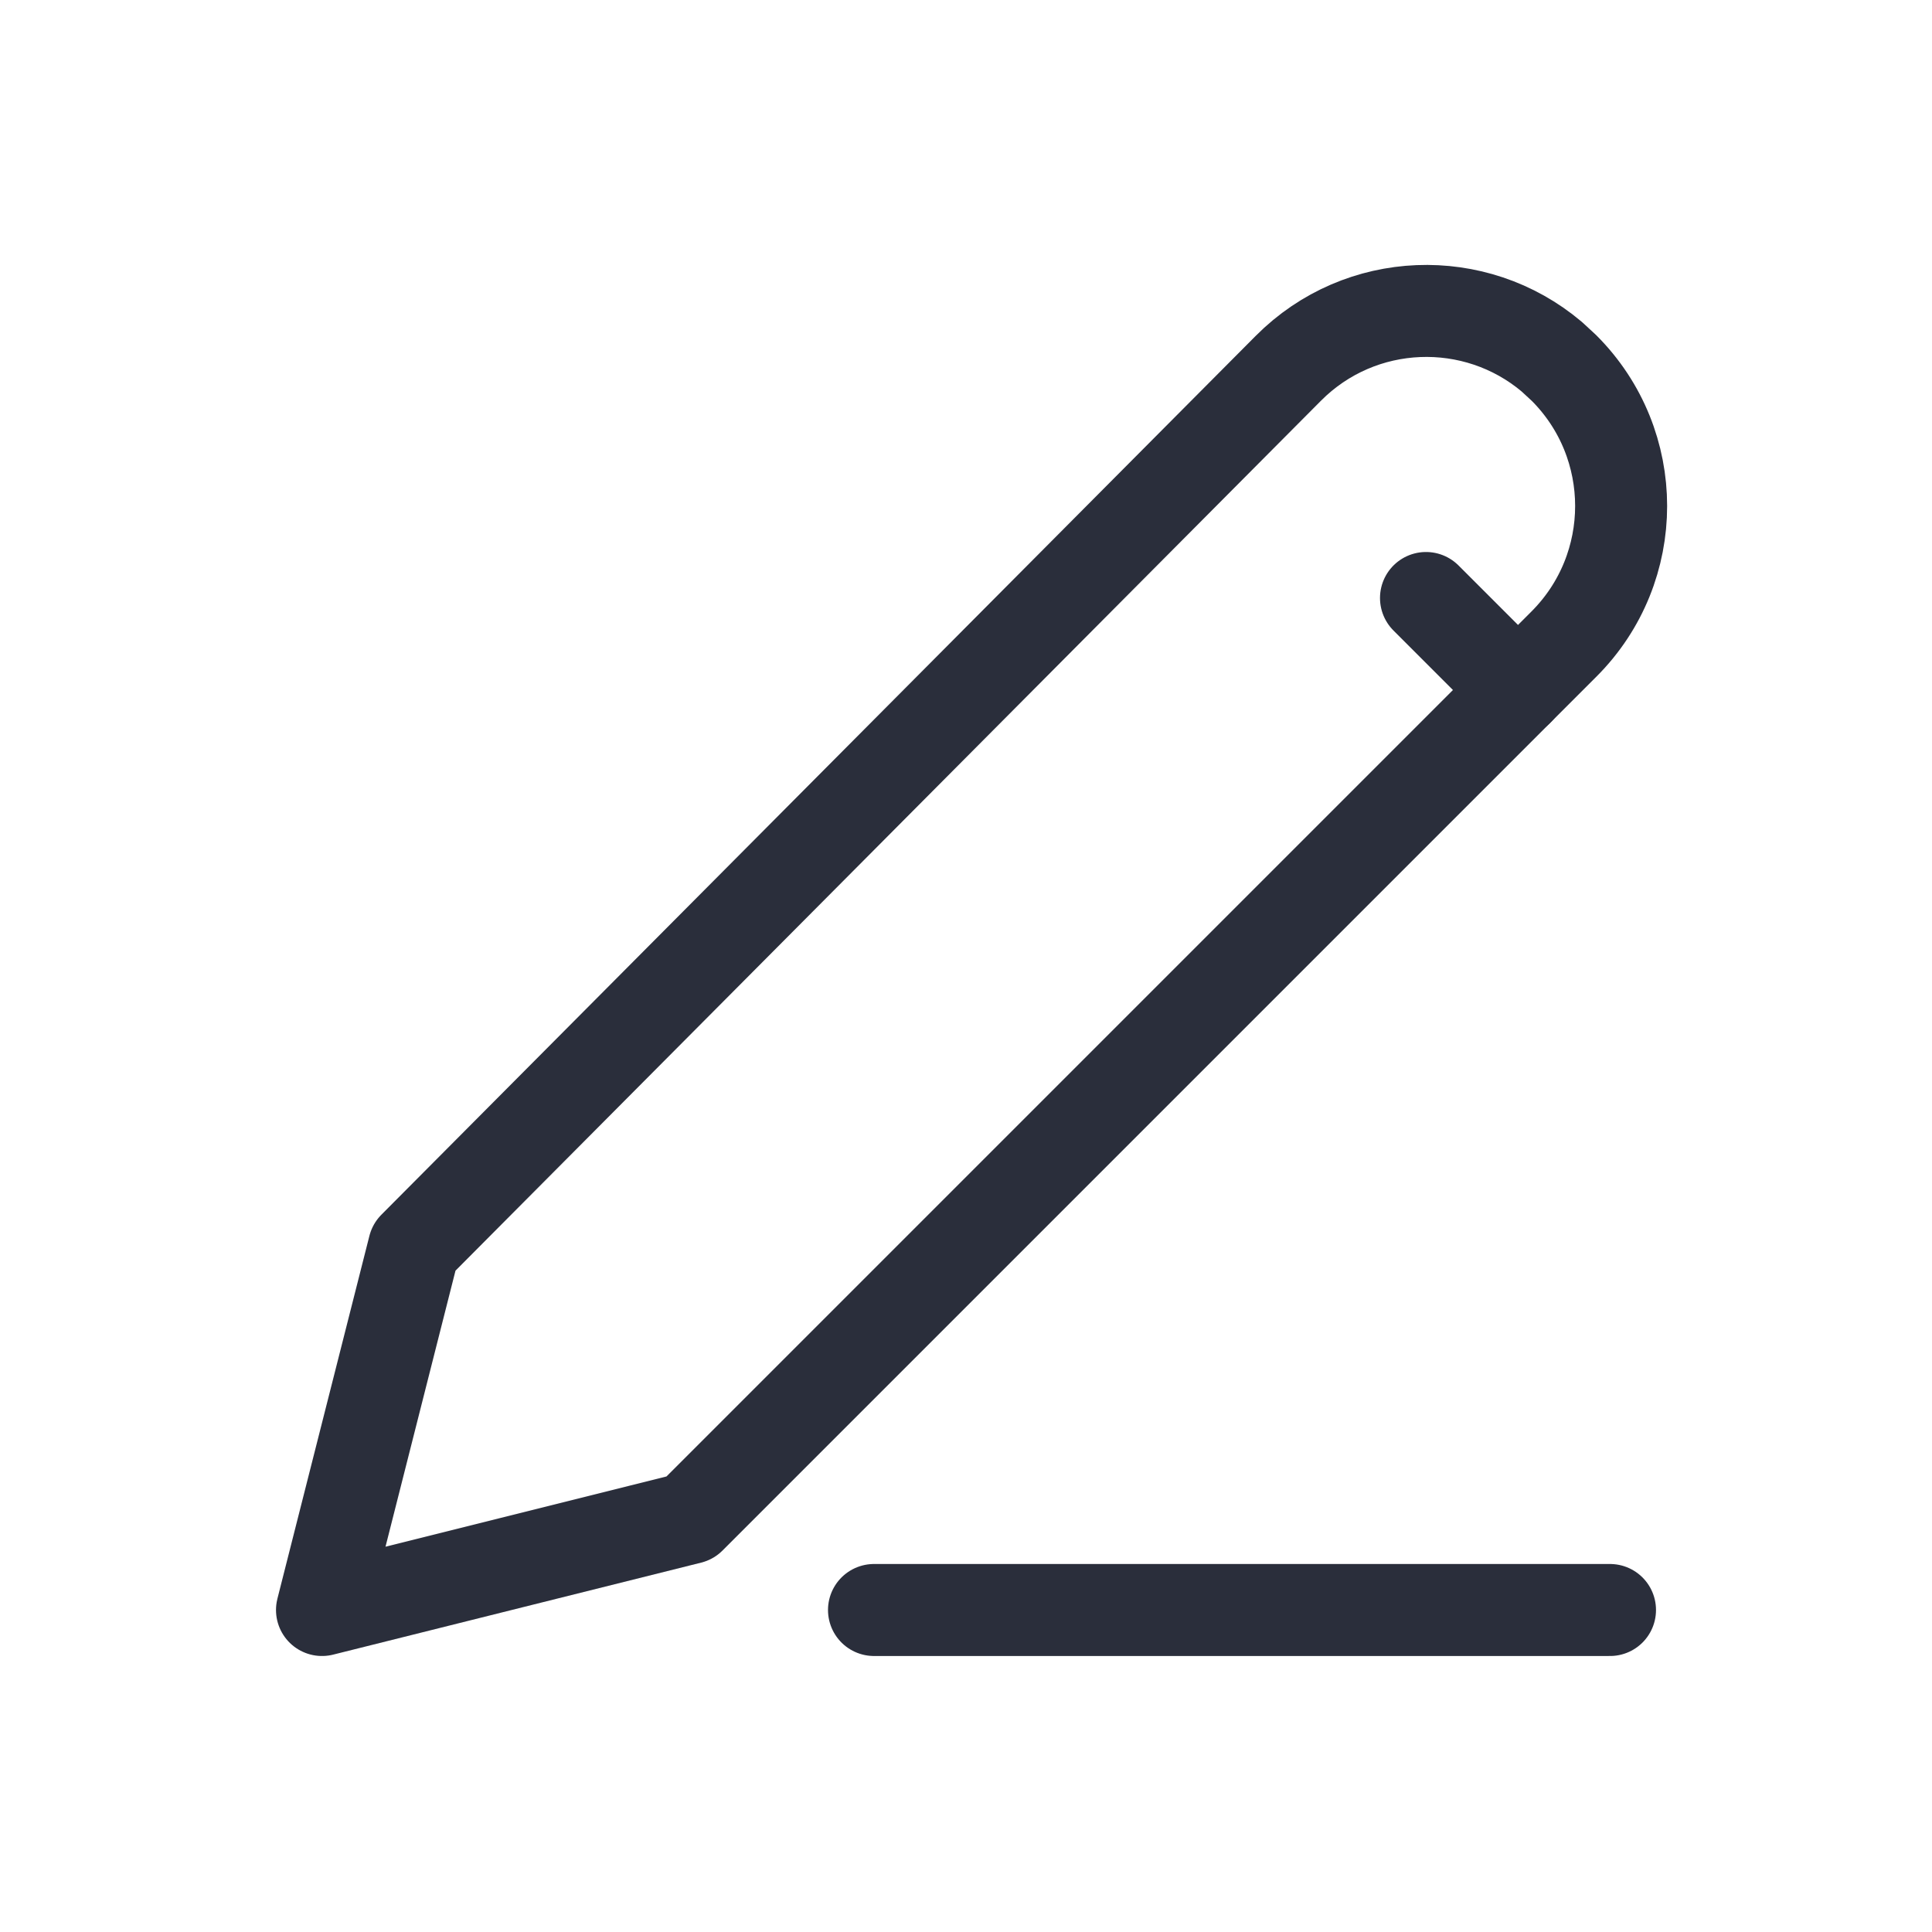
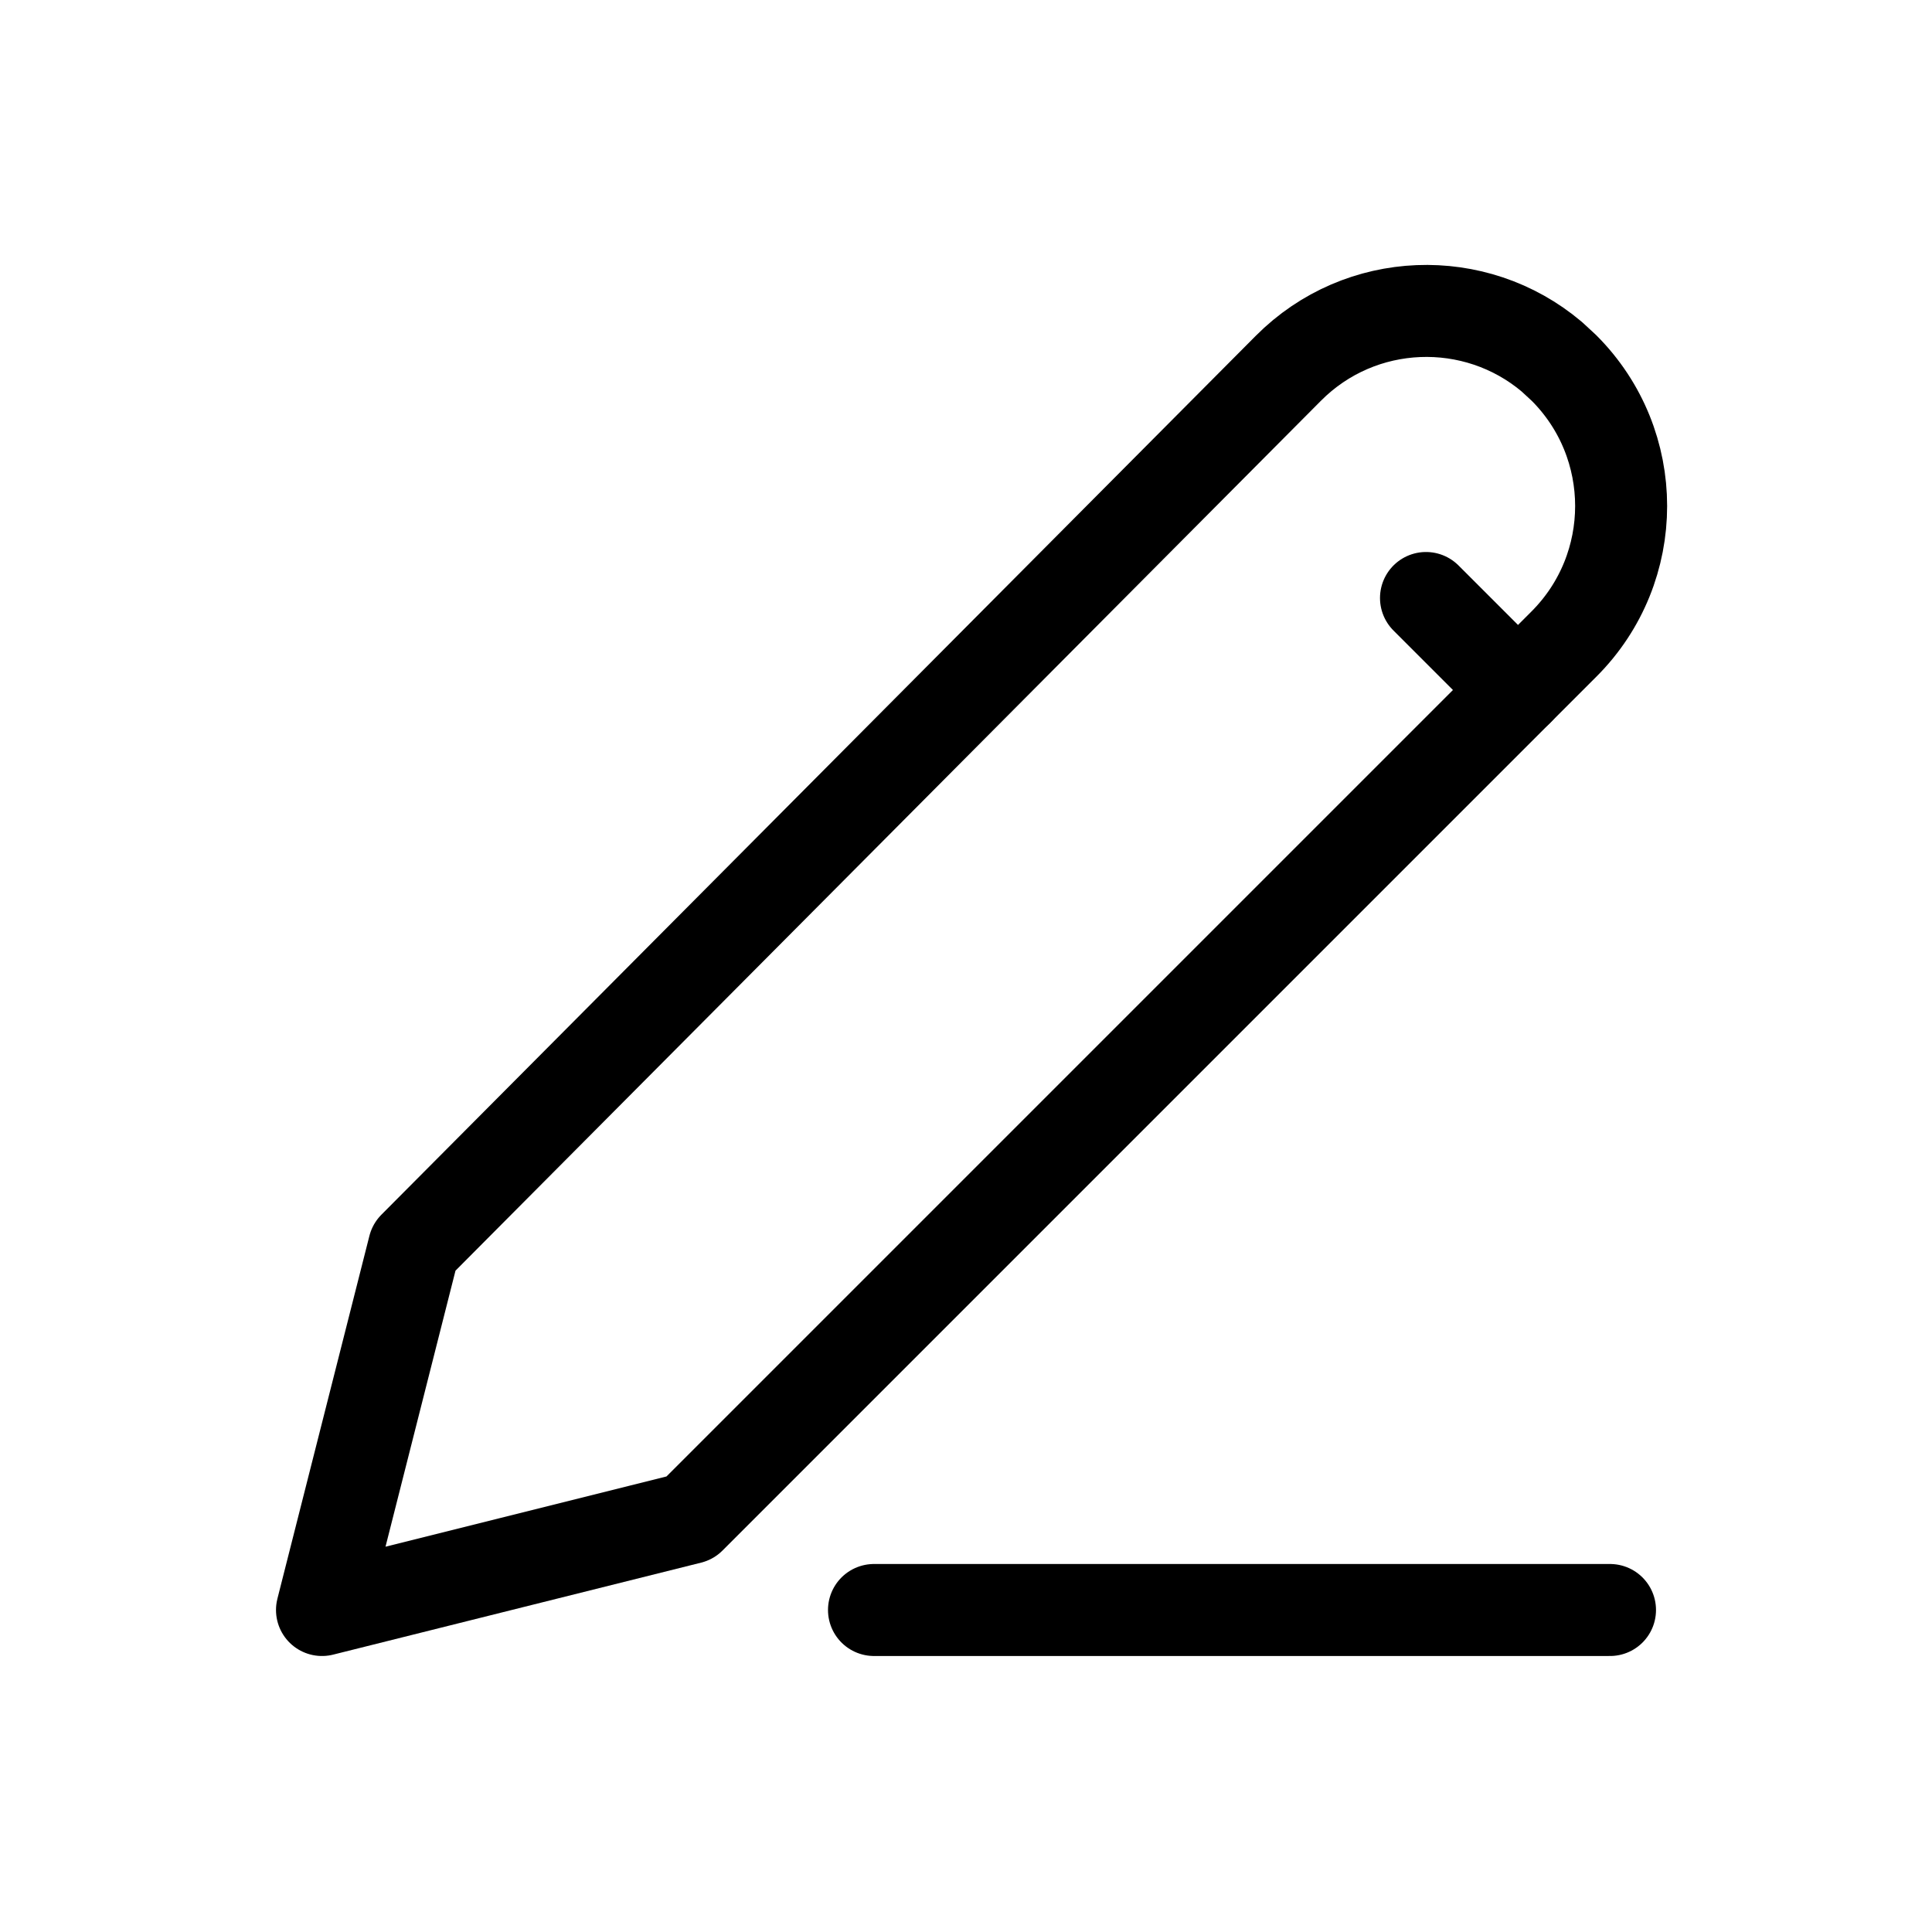
<svg xmlns="http://www.w3.org/2000/svg" height="21" viewBox="0 0 21 21" width="21">
-   <g fill="none" fill-rule="evenodd" stroke="#2a2e3b" stroke-linecap="round" stroke-linejoin="round" transform="translate(3 3)">
+   <g fill="none" fill-rule="evenodd" stroke="currentColor" stroke-linecap="round" stroke-linejoin="round" transform="translate(3 3)">
    <path d="m14 1c.828.828.828 2.172 0 3l-9.5 9.5-4 1 1-3.944 9.504-9.553c.783-.787 2.031-.829 2.864-.125z" />
    <path d="m6.5 14.5h8" />
    <path d="m12.5 3.5 1 1" />
  </g>
</svg>
